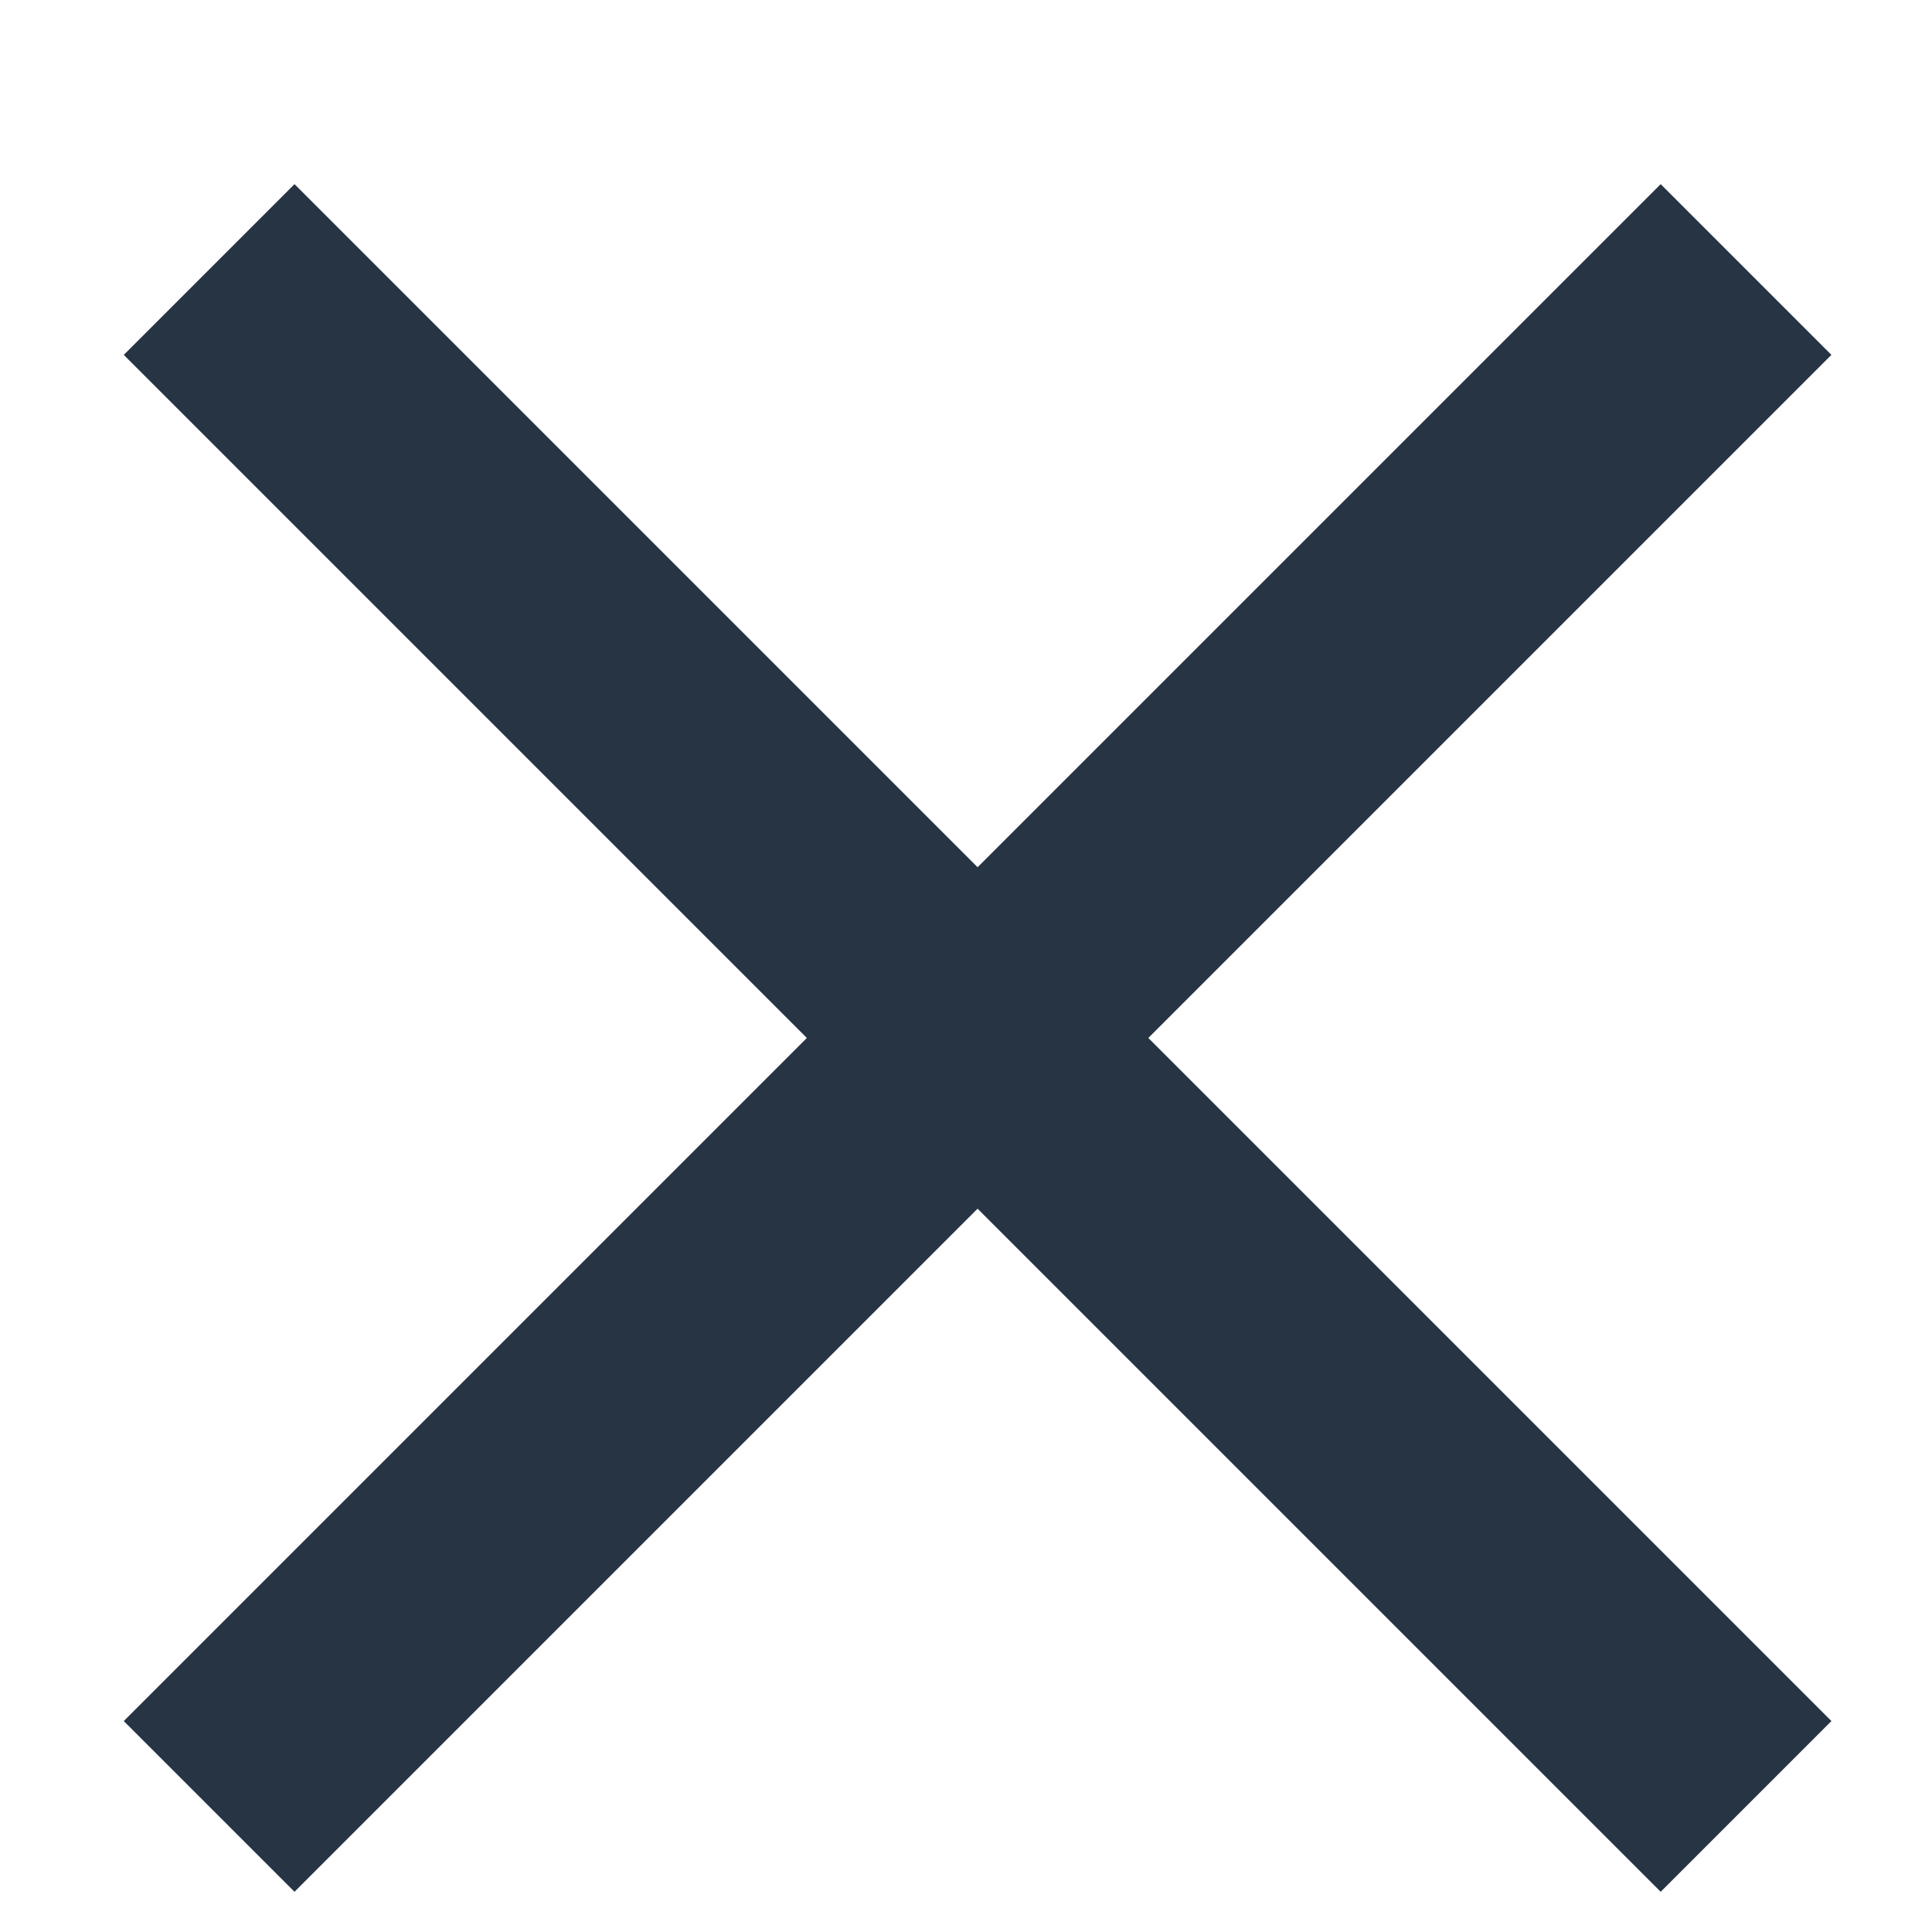
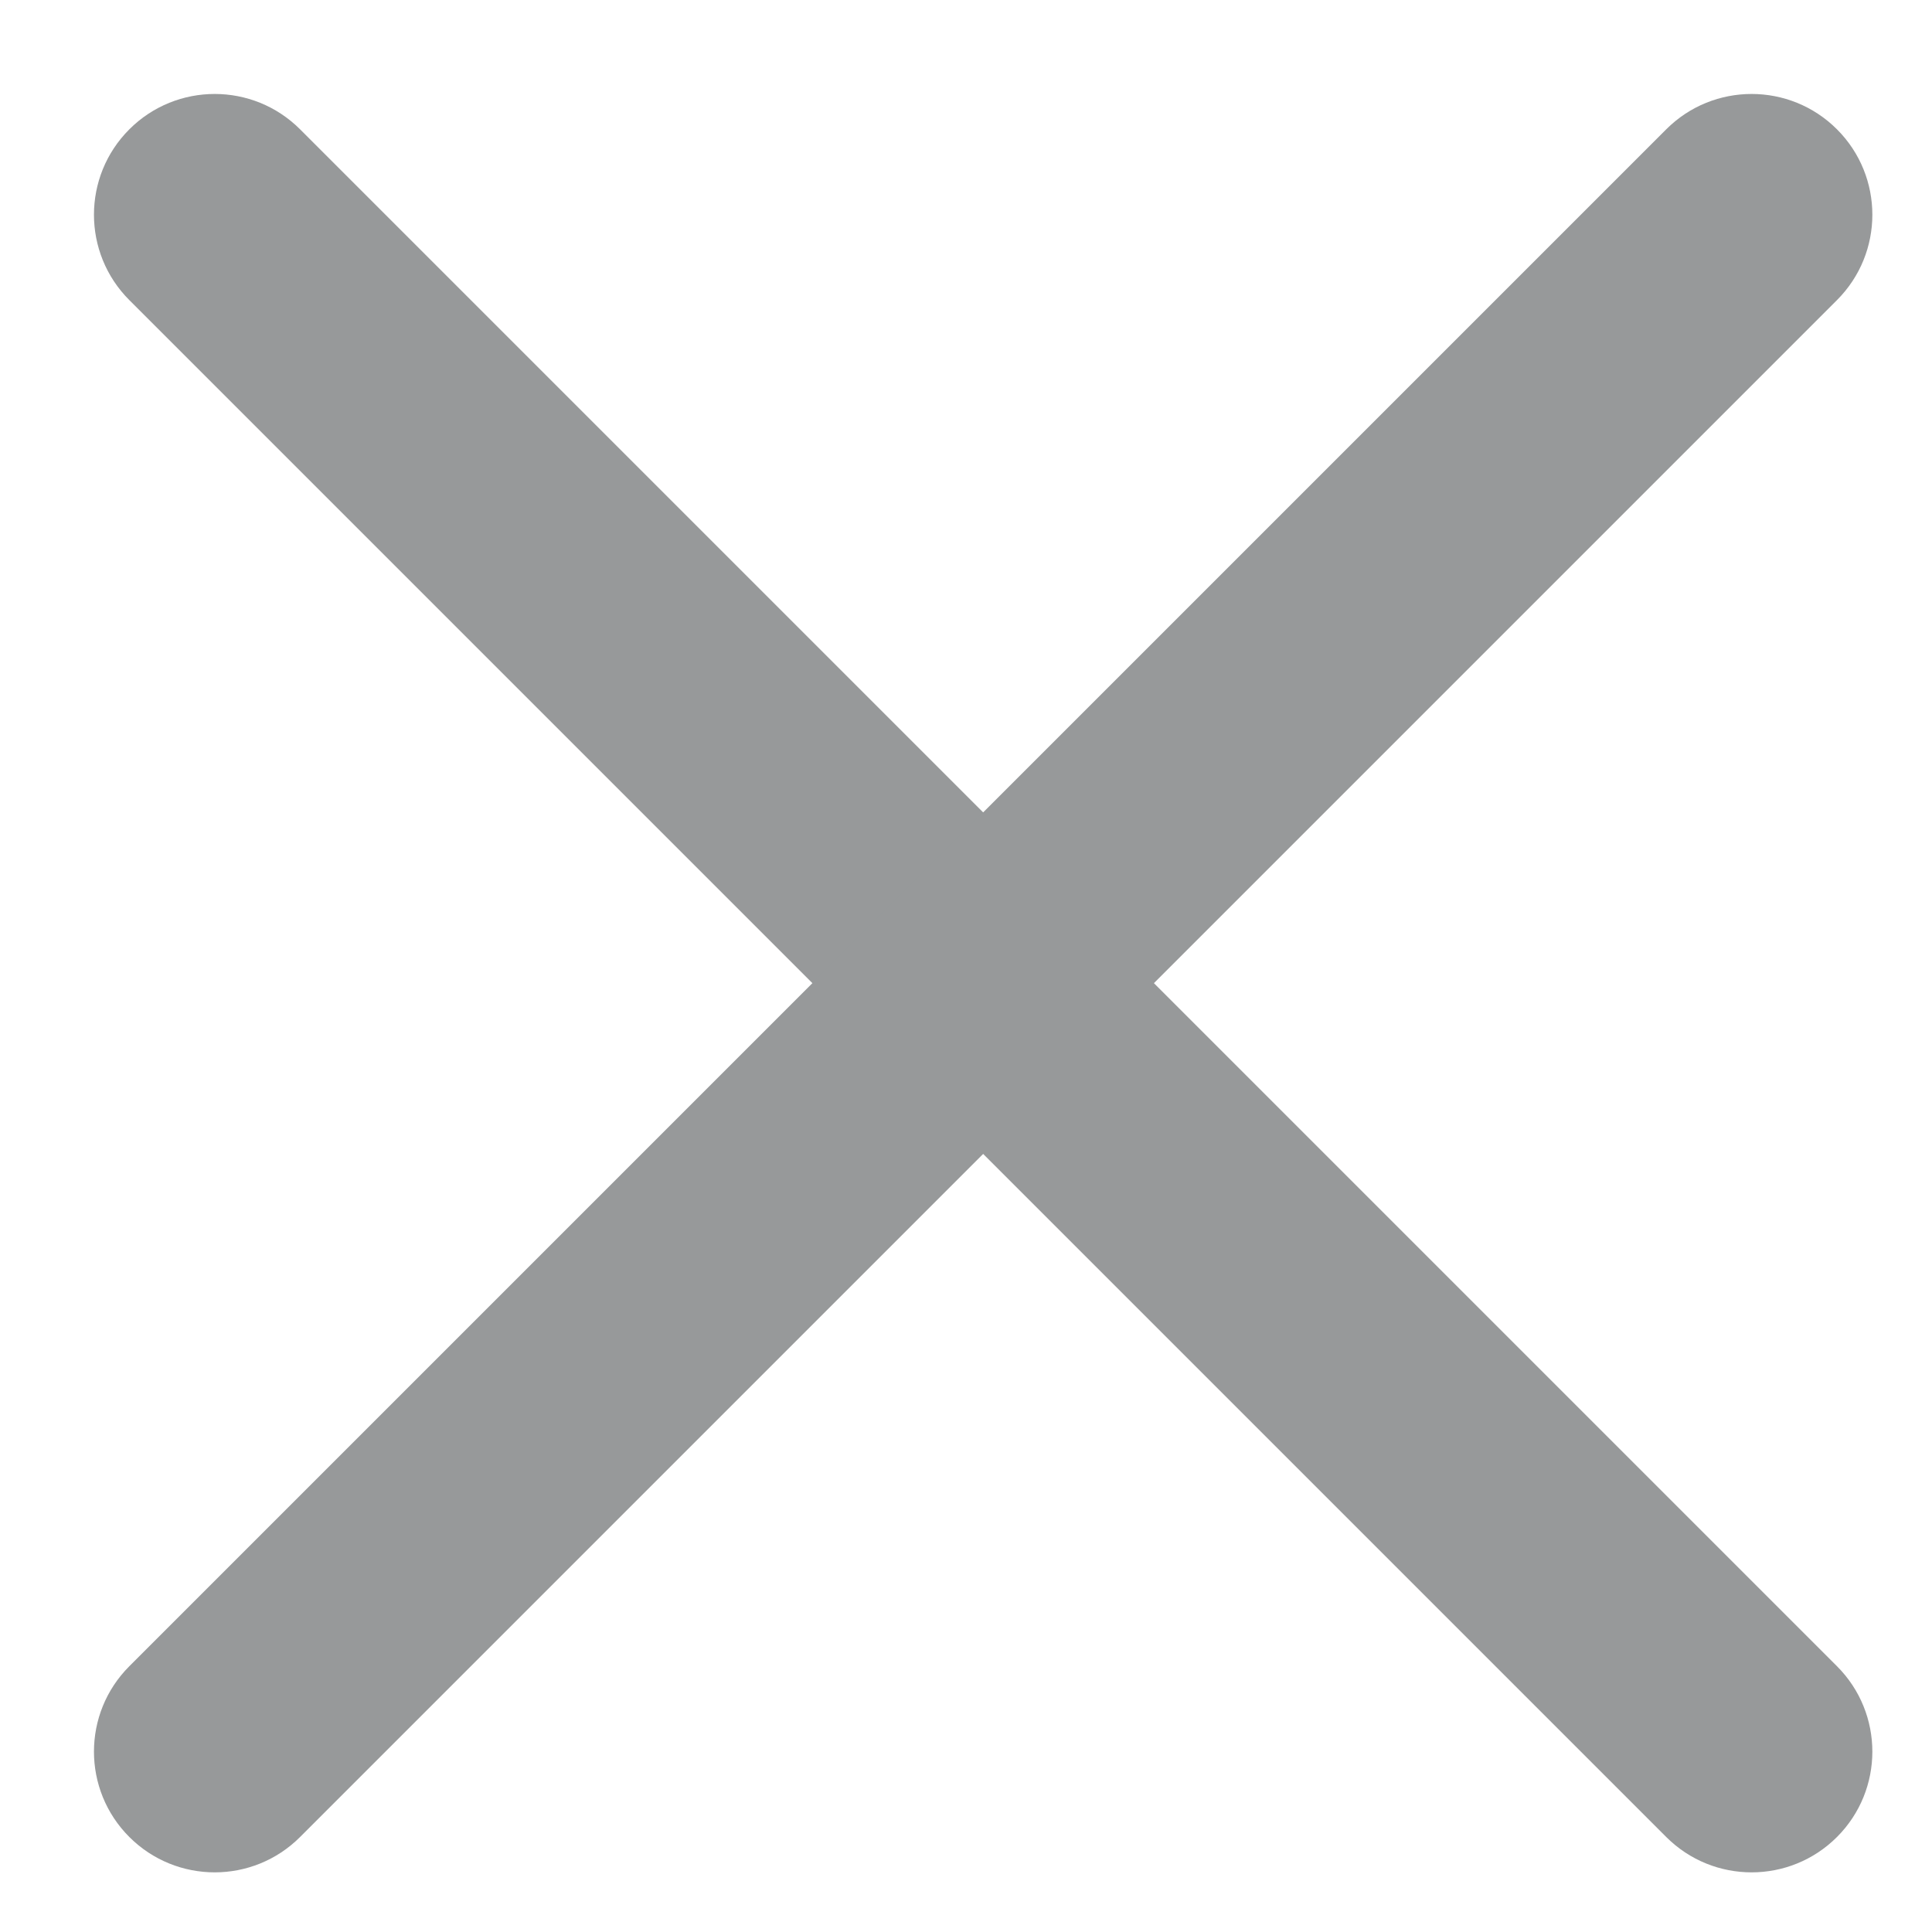
<svg xmlns="http://www.w3.org/2000/svg" width="16px" height="16px" viewBox="0 0 16 16" version="1.1">
  <defs />
-   <g id="组件" stroke="none" stroke-width="1" fill="none" fill-rule="evenodd">
-     <g id="icon" transform="translate(-136, -253)" fill="#273444">
-       <g id="16*16" transform="translate(60, 211)">
-         <g id="guanbi_hei" transform="translate(76, 42)">
-           <path d="M6.682,8.596 L1.025,2.939 L2.439,1.525 L8.096,7.182 L13.753,1.525 L15.167,2.939 L9.51,8.596 L15.167,14.253 L13.753,15.667 L8.096,10.01 L2.439,15.667 L1.025,14.253 L6.682,8.596 Z" />
+   <g id="assets" stroke="none" stroke-width="1" fill="none" fill-rule="evenodd">
+     <g id="Artboard" transform="translate(-595, -296)" fill="#97999A">
+       <g id="资产管理" transform="translate(99, 290)">
+         <g id="closed" transform="translate(504.1421, 14.14214) rotate(45) translate(-504.1421, -14.14214) translate(494.1421, 4.142136)">
+           <rect id="Rectangle-22" x="0" y="9" width="20" height="2" rx="1" />
+           <rect id="Rectangle-22" transform="translate(10, 10) rotate(90) translate(-10, -10) " x="0" y="9" width="20" height="2" rx="1" />
        </g>
      </g>
    </g>
  </g>
</svg>
